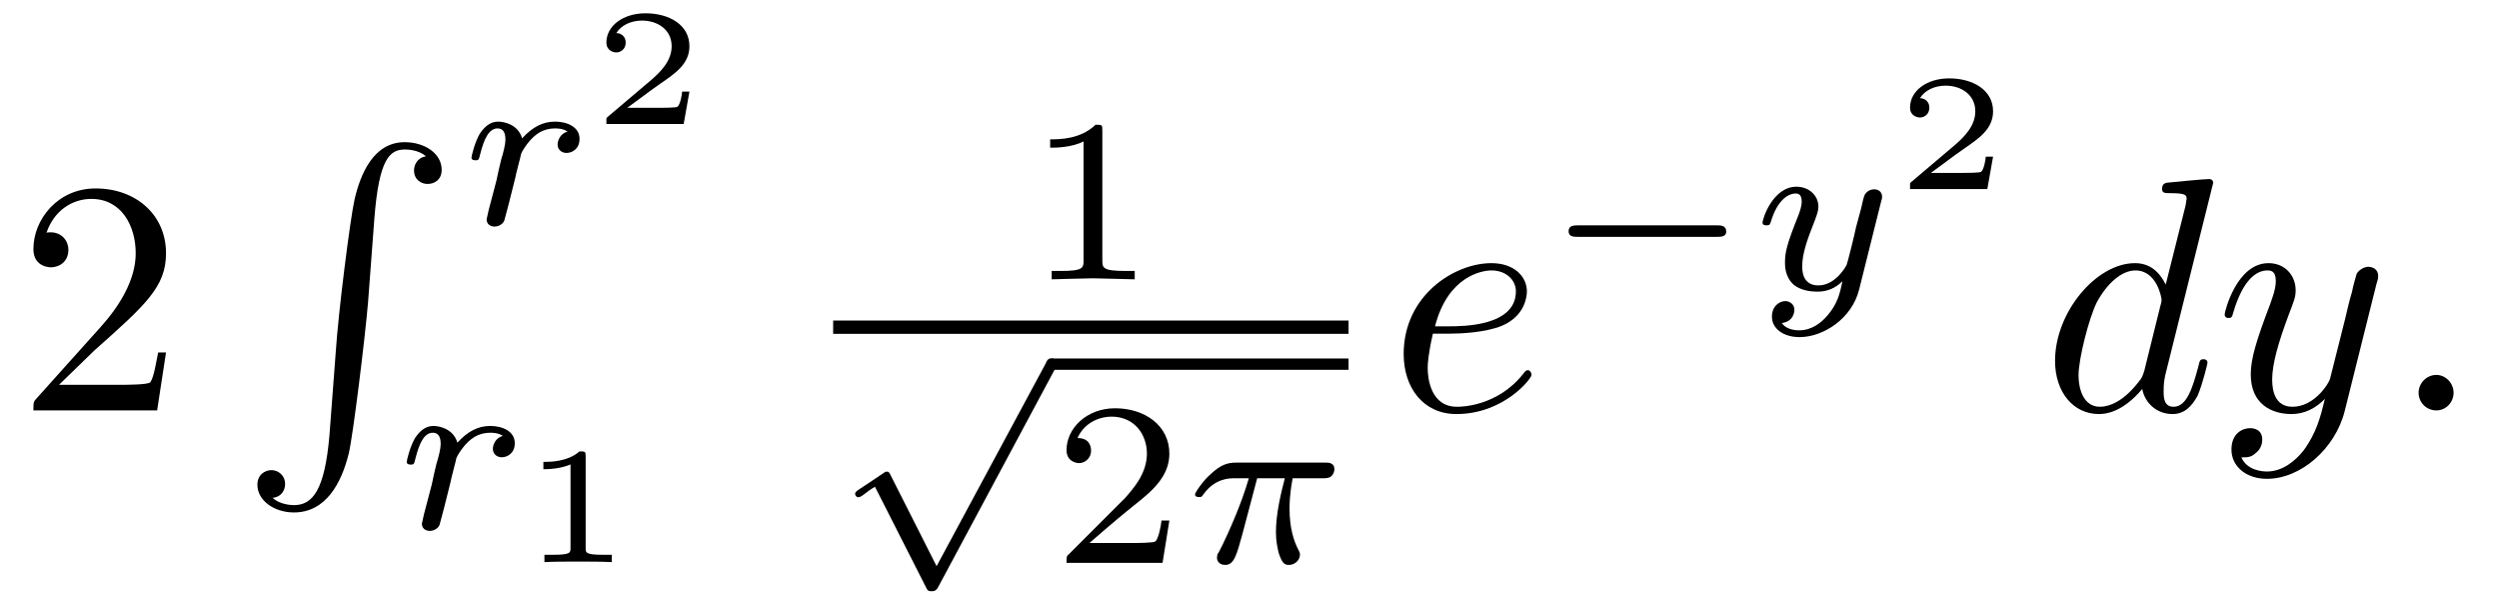
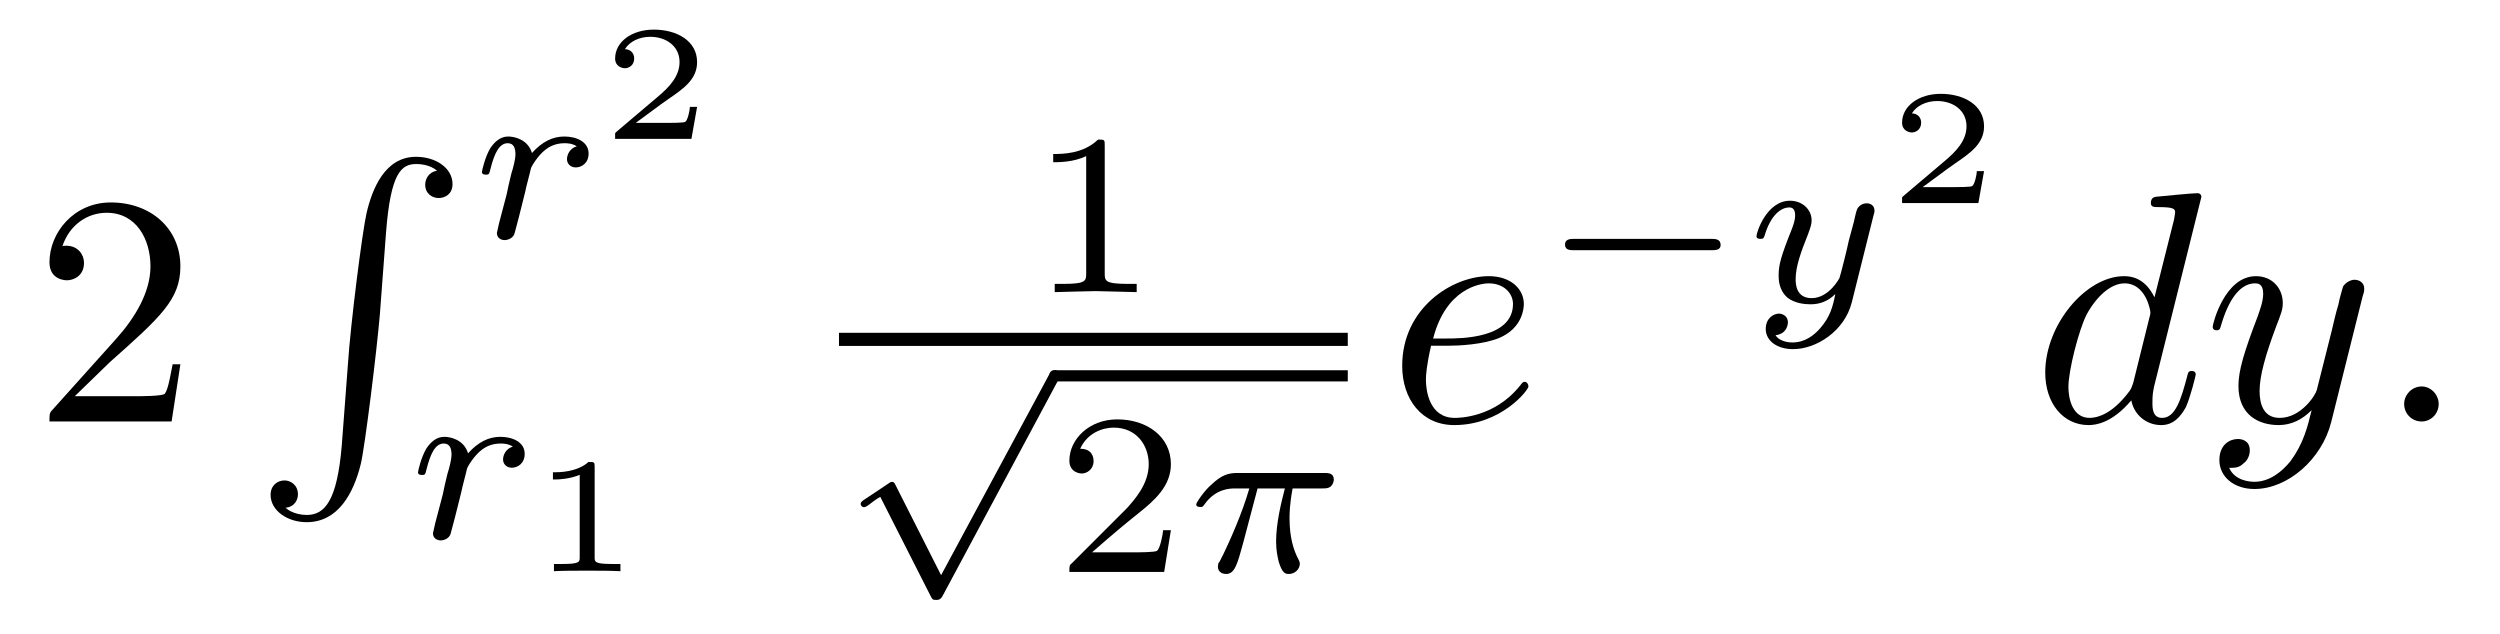
- <svg xmlns="http://www.w3.org/2000/svg" xmlns:xlink="http://www.w3.org/1999/xlink" viewBox="0 0 74.797 18.199" version="1.2">
+ <svg xmlns="http://www.w3.org/2000/svg" xmlns:xlink="http://www.w3.org/1999/xlink" viewBox="0 0 75.797 19.199" version="1.2">
  <defs>
    <g>
      <symbol overflow="visible" id="glyph0-0">
        <path style="stroke:none;" d="" />
      </symbol>
      <symbol overflow="visible" id="glyph0-1">
        <path style="stroke:none;" d="M 1.266 -0.766 L 2.328 -1.797 C 3.875 -3.172 4.469 -3.703 4.469 -4.703 C 4.469 -5.844 3.578 -6.641 2.359 -6.641 C 1.234 -6.641 0.5 -5.719 0.5 -4.828 C 0.5 -4.281 1 -4.281 1.031 -4.281 C 1.203 -4.281 1.547 -4.391 1.547 -4.812 C 1.547 -5.062 1.359 -5.328 1.016 -5.328 C 0.938 -5.328 0.922 -5.328 0.891 -5.312 C 1.109 -5.969 1.656 -6.328 2.234 -6.328 C 3.141 -6.328 3.562 -5.516 3.562 -4.703 C 3.562 -3.906 3.078 -3.125 2.516 -2.5 L 0.609 -0.375 C 0.5 -0.266 0.5 -0.234 0.5 0 L 4.203 0 L 4.469 -1.734 L 4.234 -1.734 C 4.172 -1.438 4.109 -1 4 -0.844 C 3.938 -0.766 3.281 -0.766 3.062 -0.766 Z M 1.266 -0.766 " />
      </symbol>
      <symbol overflow="visible" id="glyph1-0">
        <path style="stroke:none;" d="" />
      </symbol>
      <symbol overflow="visible" id="glyph1-1">
        <path style="stroke:none;" d="M 2.719 8.766 C 2.578 10.406 2.219 10.859 1.656 10.859 C 1.531 10.859 1.219 10.828 1.016 10.641 C 1.312 10.609 1.391 10.375 1.391 10.234 C 1.391 9.953 1.172 9.812 0.984 9.812 C 0.781 9.812 0.562 9.953 0.562 10.25 C 0.562 10.719 1.062 11.078 1.656 11.078 C 2.609 11.078 3.078 10.203 3.297 9.312 C 3.422 8.797 3.781 5.891 3.875 4.781 L 4.062 2.297 C 4.203 0.469 4.531 0.219 4.984 0.219 C 5.078 0.219 5.391 0.234 5.609 0.422 C 5.328 0.469 5.25 0.703 5.25 0.844 C 5.25 1.125 5.469 1.25 5.656 1.25 C 5.859 1.25 6.078 1.125 6.078 0.828 C 6.078 0.344 5.578 0 4.969 0 C 4.031 0 3.641 0.969 3.469 1.719 C 3.344 2.266 2.984 5.078 2.906 6.297 Z M 2.719 8.766 " />
      </symbol>
      <symbol overflow="visible" id="glyph2-0">
        <path style="stroke:none;" d="" />
      </symbol>
      <symbol overflow="visible" id="glyph2-1">
        <path style="stroke:none;" d="M 1.641 -1.406 C 1.641 -1.453 1.812 -2.078 1.812 -2.109 C 1.828 -2.172 2.031 -2.516 2.266 -2.688 C 2.328 -2.734 2.516 -2.875 2.828 -2.875 C 2.891 -2.875 3.062 -2.875 3.203 -2.781 C 2.984 -2.719 2.906 -2.516 2.906 -2.391 C 2.906 -2.25 3.016 -2.141 3.172 -2.141 C 3.344 -2.141 3.562 -2.266 3.562 -2.562 C 3.562 -2.922 3.188 -3.078 2.828 -3.078 C 2.469 -3.078 2.156 -2.922 1.844 -2.578 C 1.719 -3 1.297 -3.078 1.125 -3.078 C 0.875 -3.078 0.703 -2.906 0.578 -2.719 C 0.422 -2.453 0.328 -2.047 0.328 -2 C 0.328 -1.922 0.422 -1.922 0.453 -1.922 C 0.547 -1.922 0.547 -1.938 0.594 -2.125 C 0.703 -2.547 0.844 -2.875 1.109 -2.875 C 1.297 -2.875 1.344 -2.719 1.344 -2.531 C 1.344 -2.406 1.281 -2.141 1.219 -1.953 C 1.172 -1.766 1.109 -1.484 1.078 -1.328 L 0.844 -0.438 C 0.828 -0.344 0.781 -0.172 0.781 -0.156 C 0.781 0 0.906 0.062 1.016 0.062 C 1.125 0.062 1.266 0 1.312 -0.125 C 1.328 -0.172 1.406 -0.484 1.453 -0.656 Z M 1.641 -1.406 " />
      </symbol>
      <symbol overflow="visible" id="glyph2-2">
        <path style="stroke:none;" d="M 2.172 -2.531 L 3 -2.531 C 2.891 -2.109 2.734 -1.484 2.734 -0.922 C 2.734 -0.641 2.781 -0.453 2.812 -0.312 C 2.922 0.047 3.016 0.062 3.125 0.062 C 3.297 0.062 3.453 -0.078 3.453 -0.25 C 3.453 -0.297 3.438 -0.328 3.406 -0.391 C 3.266 -0.656 3.141 -1.047 3.141 -1.625 C 3.141 -1.75 3.141 -2.031 3.234 -2.531 L 4.109 -2.531 C 4.234 -2.531 4.297 -2.531 4.375 -2.578 C 4.469 -2.656 4.484 -2.766 4.484 -2.797 C 4.484 -3 4.312 -3 4.188 -3 L 1.562 -3 C 1.281 -3 1.078 -2.938 0.766 -2.641 C 0.578 -2.484 0.312 -2.109 0.312 -2.047 C 0.312 -1.969 0.406 -1.969 0.438 -1.969 C 0.516 -1.969 0.516 -1.984 0.562 -2.047 C 0.906 -2.531 1.344 -2.531 1.5 -2.531 L 1.922 -2.531 C 1.703 -1.766 1.328 -0.938 1.125 -0.516 C 1.078 -0.438 1.016 -0.281 0.984 -0.266 C 0.984 -0.234 0.969 -0.203 0.969 -0.156 C 0.969 -0.047 1.047 0.062 1.219 0.062 C 1.484 0.062 1.562 -0.25 1.734 -0.875 Z M 2.172 -2.531 " />
      </symbol>
      <symbol overflow="visible" id="glyph2-3">
        <path style="stroke:none;" d="M 3.875 -2.625 C 3.906 -2.719 3.906 -2.734 3.906 -2.781 C 3.906 -2.922 3.797 -3 3.672 -3 C 3.594 -3 3.469 -2.969 3.391 -2.844 C 3.359 -2.797 3.312 -2.578 3.281 -2.438 L 3.125 -1.859 C 3.094 -1.688 2.875 -0.812 2.844 -0.734 C 2.844 -0.734 2.531 -0.125 2 -0.125 C 1.516 -0.125 1.516 -0.578 1.516 -0.703 C 1.516 -1.078 1.672 -1.516 1.891 -2.062 C 1.969 -2.281 2 -2.359 2 -2.484 C 2 -2.812 1.719 -3.078 1.344 -3.078 C 0.641 -3.078 0.328 -2.125 0.328 -2 C 0.328 -1.922 0.422 -1.922 0.453 -1.922 C 0.547 -1.922 0.547 -1.953 0.578 -2.031 C 0.75 -2.609 1.047 -2.875 1.328 -2.875 C 1.438 -2.875 1.5 -2.797 1.5 -2.641 C 1.5 -2.469 1.438 -2.328 1.406 -2.234 C 1.062 -1.375 1 -1.125 1 -0.812 C 1 -0.703 1 -0.375 1.266 -0.141 C 1.484 0.031 1.781 0.062 1.969 0.062 C 2.25 0.062 2.5 -0.031 2.719 -0.25 C 2.641 0.141 2.562 0.438 2.266 0.781 C 2.078 1 1.797 1.219 1.422 1.219 C 1.375 1.219 1.047 1.219 0.906 1 C 1.281 0.953 1.281 0.625 1.281 0.609 C 1.281 0.391 1.078 0.344 1.016 0.344 C 0.844 0.344 0.609 0.484 0.609 0.812 C 0.609 1.156 0.938 1.422 1.438 1.422 C 2.141 1.422 3 0.875 3.219 0 Z M 3.875 -2.625 " />
      </symbol>
      <symbol overflow="visible" id="glyph3-0">
        <path style="stroke:none;" d="" />
      </symbol>
      <symbol overflow="visible" id="glyph3-1">
        <path style="stroke:none;" d="M 2.938 -0.969 L 2.719 -0.969 C 2.719 -0.875 2.656 -0.562 2.578 -0.516 C 2.547 -0.484 2.125 -0.484 2.047 -0.484 L 1.078 -0.484 C 1.406 -0.719 1.766 -1 2.062 -1.203 C 2.516 -1.516 2.938 -1.797 2.938 -2.328 C 2.938 -2.969 2.328 -3.312 1.625 -3.312 C 0.953 -3.312 0.453 -2.938 0.453 -2.438 C 0.453 -2.188 0.672 -2.141 0.75 -2.141 C 0.875 -2.141 1.031 -2.234 1.031 -2.438 C 1.031 -2.609 0.906 -2.719 0.75 -2.719 C 0.891 -2.953 1.188 -3.094 1.516 -3.094 C 2 -3.094 2.406 -2.812 2.406 -2.328 C 2.406 -1.906 2.109 -1.578 1.734 -1.266 L 0.516 -0.234 C 0.469 -0.188 0.453 -0.188 0.453 -0.156 L 0.453 0 L 2.766 0 Z M 2.938 -0.969 " />
      </symbol>
      <symbol overflow="visible" id="glyph3-2">
        <path style="stroke:none;" d="M 1.984 -3.172 C 1.984 -3.312 1.969 -3.312 1.797 -3.312 C 1.453 -3 0.891 -3 0.797 -3 L 0.719 -3 L 0.719 -2.781 L 0.797 -2.781 C 0.906 -2.781 1.234 -2.797 1.531 -2.922 L 1.531 -0.422 C 1.531 -0.281 1.531 -0.219 1 -0.219 L 0.75 -0.219 L 0.75 0 C 1.016 -0.016 1.469 -0.016 1.75 -0.016 C 2.047 -0.016 2.484 -0.016 2.766 0 L 2.766 -0.219 L 2.516 -0.219 C 1.984 -0.219 1.984 -0.281 1.984 -0.422 Z M 1.984 -3.172 " />
      </symbol>
      <symbol overflow="visible" id="glyph4-0">
        <path style="stroke:none;" d="" />
      </symbol>
      <symbol overflow="visible" id="glyph4-1">
        <path style="stroke:none;" d="M 2.328 -4.438 C 2.328 -4.625 2.328 -4.625 2.125 -4.625 C 1.672 -4.188 1.047 -4.188 0.766 -4.188 L 0.766 -3.938 C 0.922 -3.938 1.391 -3.938 1.766 -4.125 L 1.766 -0.578 C 1.766 -0.344 1.766 -0.25 1.078 -0.25 L 0.812 -0.25 L 0.812 0 C 0.938 0 1.797 -0.031 2.047 -0.031 C 2.266 -0.031 3.141 0 3.297 0 L 3.297 -0.25 L 3.031 -0.25 C 2.328 -0.25 2.328 -0.344 2.328 -0.578 Z M 2.328 -4.438 " />
      </symbol>
      <symbol overflow="visible" id="glyph4-2">
        <path style="stroke:none;" d="M 3.516 -1.266 L 3.281 -1.266 C 3.266 -1.109 3.188 -0.703 3.094 -0.641 C 3.047 -0.594 2.516 -0.594 2.406 -0.594 L 1.125 -0.594 C 1.859 -1.234 2.109 -1.438 2.516 -1.766 C 3.031 -2.172 3.516 -2.609 3.516 -3.266 C 3.516 -4.109 2.781 -4.625 1.891 -4.625 C 1.031 -4.625 0.438 -4.016 0.438 -3.375 C 0.438 -3.031 0.734 -2.984 0.812 -2.984 C 0.969 -2.984 1.172 -3.109 1.172 -3.359 C 1.172 -3.484 1.125 -3.734 0.766 -3.734 C 0.984 -4.219 1.453 -4.375 1.781 -4.375 C 2.484 -4.375 2.844 -3.828 2.844 -3.266 C 2.844 -2.656 2.406 -2.188 2.188 -1.938 L 0.516 -0.266 C 0.438 -0.203 0.438 -0.188 0.438 0 L 3.312 0 Z M 3.516 -1.266 " />
      </symbol>
      <symbol overflow="visible" id="glyph5-0">
        <path style="stroke:none;" d="" />
      </symbol>
      <symbol overflow="visible" id="glyph5-1">
        <path style="stroke:none;" d="M 3.094 5.875 L 1.719 3.156 C 1.688 3.094 1.672 3.047 1.609 3.047 C 1.578 3.047 1.562 3.047 1.5 3.094 L 0.75 3.594 C 0.656 3.656 0.656 3.688 0.656 3.719 C 0.656 3.75 0.688 3.812 0.75 3.812 C 0.781 3.812 0.797 3.812 0.891 3.75 C 0.969 3.688 1.156 3.547 1.25 3.5 L 2.781 6.516 C 2.828 6.609 2.844 6.625 2.938 6.625 C 3 6.625 3.078 6.625 3.141 6.5 L 6.641 -0.031 C 6.703 -0.125 6.703 -0.125 6.703 -0.172 C 6.703 -0.281 6.609 -0.344 6.531 -0.344 C 6.438 -0.344 6.391 -0.281 6.359 -0.188 Z M 3.094 5.875 " />
      </symbol>
      <symbol overflow="visible" id="glyph5-2">
        <path style="stroke:none;" d="M 5.188 -1.578 C 5.297 -1.578 5.469 -1.578 5.469 -1.734 C 5.469 -1.922 5.297 -1.922 5.188 -1.922 L 1.031 -1.922 C 0.922 -1.922 0.75 -1.922 0.75 -1.75 C 0.75 -1.578 0.906 -1.578 1.031 -1.578 Z M 5.188 -1.578 " />
      </symbol>
      <symbol overflow="visible" id="glyph6-0">
        <path style="stroke:none;" d="" />
      </symbol>
      <symbol overflow="visible" id="glyph6-1">
        <path style="stroke:none;" d="M 1.859 -2.297 C 2.156 -2.297 2.891 -2.328 3.391 -2.531 C 4.094 -2.828 4.141 -3.422 4.141 -3.562 C 4.141 -4 3.766 -4.406 3.078 -4.406 C 1.969 -4.406 0.453 -3.438 0.453 -1.688 C 0.453 -0.672 1.047 0.109 2.031 0.109 C 3.453 0.109 4.281 -0.953 4.281 -1.062 C 4.281 -1.125 4.234 -1.203 4.172 -1.203 C 4.109 -1.203 4.094 -1.172 4.031 -1.094 C 3.25 -0.109 2.156 -0.109 2.047 -0.109 C 1.266 -0.109 1.172 -0.953 1.172 -1.266 C 1.172 -1.391 1.188 -1.688 1.328 -2.297 Z M 1.391 -2.516 C 1.781 -4.031 2.812 -4.188 3.078 -4.188 C 3.531 -4.188 3.812 -3.891 3.812 -3.562 C 3.812 -2.516 2.219 -2.516 1.797 -2.516 Z M 1.391 -2.516 " />
      </symbol>
      <symbol overflow="visible" id="glyph6-2">
        <path style="stroke:none;" d="M 5.141 -6.812 C 5.141 -6.812 5.141 -6.922 5.016 -6.922 C 4.859 -6.922 3.922 -6.828 3.75 -6.812 C 3.672 -6.797 3.609 -6.75 3.609 -6.625 C 3.609 -6.5 3.703 -6.5 3.844 -6.5 C 4.328 -6.5 4.344 -6.438 4.344 -6.328 L 4.312 -6.125 L 3.719 -3.766 C 3.531 -4.141 3.25 -4.406 2.797 -4.406 C 1.641 -4.406 0.406 -2.938 0.406 -1.484 C 0.406 -0.547 0.953 0.109 1.719 0.109 C 1.922 0.109 2.422 0.062 3.016 -0.641 C 3.094 -0.219 3.453 0.109 3.922 0.109 C 4.281 0.109 4.5 -0.125 4.672 -0.438 C 4.828 -0.797 4.969 -1.406 4.969 -1.422 C 4.969 -1.531 4.875 -1.531 4.844 -1.531 C 4.75 -1.531 4.734 -1.484 4.703 -1.344 C 4.531 -0.703 4.359 -0.109 3.953 -0.109 C 3.672 -0.109 3.656 -0.375 3.656 -0.562 C 3.656 -0.812 3.672 -0.875 3.703 -1.047 Z M 3.078 -1.188 C 3.016 -1 3.016 -0.984 2.875 -0.812 C 2.438 -0.266 2.031 -0.109 1.75 -0.109 C 1.25 -0.109 1.109 -0.656 1.109 -1.047 C 1.109 -1.547 1.422 -2.766 1.656 -3.234 C 1.969 -3.812 2.406 -4.188 2.812 -4.188 C 3.453 -4.188 3.594 -3.375 3.594 -3.312 C 3.594 -3.25 3.578 -3.188 3.562 -3.141 Z M 3.078 -1.188 " />
      </symbol>
      <symbol overflow="visible" id="glyph6-3">
        <path style="stroke:none;" d="M 4.844 -3.797 C 4.891 -3.938 4.891 -3.953 4.891 -4.031 C 4.891 -4.203 4.75 -4.297 4.594 -4.297 C 4.5 -4.297 4.344 -4.234 4.25 -4.094 C 4.234 -4.031 4.141 -3.734 4.109 -3.547 C 4.031 -3.297 3.969 -3.016 3.906 -2.75 L 3.453 -0.953 C 3.422 -0.812 2.984 -0.109 2.328 -0.109 C 1.828 -0.109 1.719 -0.547 1.719 -0.922 C 1.719 -1.375 1.891 -2 2.219 -2.875 C 2.375 -3.281 2.422 -3.391 2.422 -3.594 C 2.422 -4.031 2.109 -4.406 1.609 -4.406 C 0.656 -4.406 0.297 -2.953 0.297 -2.875 C 0.297 -2.766 0.391 -2.766 0.406 -2.766 C 0.516 -2.766 0.516 -2.797 0.562 -2.953 C 0.844 -3.891 1.234 -4.188 1.578 -4.188 C 1.656 -4.188 1.828 -4.188 1.828 -3.875 C 1.828 -3.625 1.719 -3.359 1.656 -3.172 C 1.25 -2.109 1.078 -1.547 1.078 -1.078 C 1.078 -0.188 1.703 0.109 2.297 0.109 C 2.688 0.109 3.016 -0.062 3.297 -0.344 C 3.172 0.172 3.047 0.672 2.656 1.203 C 2.391 1.531 2.016 1.828 1.562 1.828 C 1.422 1.828 0.969 1.797 0.797 1.406 C 0.953 1.406 1.094 1.406 1.219 1.281 C 1.328 1.203 1.422 1.062 1.422 0.875 C 1.422 0.562 1.156 0.531 1.062 0.531 C 0.828 0.531 0.5 0.688 0.5 1.172 C 0.5 1.672 0.938 2.047 1.562 2.047 C 2.578 2.047 3.609 1.141 3.891 0.016 Z M 4.844 -3.797 " />
      </symbol>
      <symbol overflow="visible" id="glyph6-4">
        <path style="stroke:none;" d="M 1.906 -0.531 C 1.906 -0.812 1.672 -1.062 1.391 -1.062 C 1.094 -1.062 0.859 -0.812 0.859 -0.531 C 0.859 -0.234 1.094 0 1.391 0 C 1.672 0 1.906 -0.234 1.906 -0.531 Z M 1.906 -0.531 " />
      </symbol>
    </g>
  </defs>
  <g id="surface1">
    <g style="fill:rgb(0%,0%,0%);fill-opacity:1;">
-       <use xlink:href="#glyph0-1" x="0.5" y="12.279" />
+       <use xlink:href="#glyph0-1" x="1" y="12.779" />
    </g>
    <g style="fill:rgb(0%,0%,0%);fill-opacity:1;">
-       <use xlink:href="#glyph1-1" x="7.142" y="4.254" />
+       <use xlink:href="#glyph1-1" x="7.642" y="4.754" />
    </g>
    <g style="fill:rgb(0%,0%,0%);fill-opacity:1;">
-       <use xlink:href="#glyph2-1" x="13.784" y="6.717" />
+       <use xlink:href="#glyph2-1" x="14.284" y="7.217" />
    </g>
    <g style="fill:rgb(0%,0%,0%);fill-opacity:1;">
-       <use xlink:href="#glyph3-1" x="17.697" y="3.71" />
+       <use xlink:href="#glyph3-1" x="18.197" y="4.21" />
    </g>
    <g style="fill:rgb(0%,0%,0%);fill-opacity:1;">
-       <use xlink:href="#glyph2-1" x="11.846" y="15.822" />
+       <use xlink:href="#glyph2-1" x="12.346" y="16.322" />
    </g>
    <g style="fill:rgb(0%,0%,0%);fill-opacity:1;">
-       <use xlink:href="#glyph3-2" x="15.545" y="16.818" />
+       <use xlink:href="#glyph3-2" x="16.045" y="17.318" />
    </g>
    <g style="fill:rgb(0%,0%,0%);fill-opacity:1;">
-       <use xlink:href="#glyph4-1" x="30.666" y="8.357" />
+       <use xlink:href="#glyph4-1" x="31.166" y="8.857" />
    </g>
-     <path style="fill:none;stroke-width:0.398;stroke-linecap:butt;stroke-linejoin:miter;stroke:rgb(0%,0%,0%);stroke-opacity:1;stroke-miterlimit:10;" d="M -0.002 -0 L 15.424 -0 " transform="matrix(1,0,0,-1,24.939,9.789)" />
+     <path style="fill:none;stroke-width:0.398;stroke-linecap:butt;stroke-linejoin:miter;stroke:rgb(0%,0%,0%);stroke-opacity:1;stroke-miterlimit:10;" d="M -0.002 -0 L 15.424 -0 " transform="matrix(1,0,0,-1,25.439,10.289)" />
    <g style="fill:rgb(0%,0%,0%);fill-opacity:1;">
-       <use xlink:href="#glyph5-1" x="24.939" y="11.064" />
+       <use xlink:href="#glyph5-1" x="25.439" y="11.564" />
    </g>
-     <path style="fill:none;stroke-width:0.339;stroke-linecap:butt;stroke-linejoin:miter;stroke:rgb(0%,0%,0%);stroke-opacity:1;stroke-miterlimit:10;" d="M 0 -0.001 L 8.879 -0.001 " transform="matrix(1,0,0,-1,31.484,10.894)" />
+     <path style="fill:none;stroke-width:0.339;stroke-linecap:butt;stroke-linejoin:miter;stroke:rgb(0%,0%,0%);stroke-opacity:1;stroke-miterlimit:10;" d="M 0 0 L 8.879 0 " transform="matrix(1,0,0,-1,31.984,11.395)" />
    <g style="fill:rgb(0%,0%,0%);fill-opacity:1;">
-       <use xlink:href="#glyph4-2" x="31.484" y="16.84" />
+       <use xlink:href="#glyph4-2" x="31.984" y="17.34" />
    </g>
    <g style="fill:rgb(0%,0%,0%);fill-opacity:1;">
-       <use xlink:href="#glyph2-2" x="35.456" y="16.84" />
+       <use xlink:href="#glyph2-2" x="35.956" y="17.34" />
    </g>
    <g style="fill:rgb(0%,0%,0%);fill-opacity:1;">
-       <use xlink:href="#glyph6-1" x="41.56" y="12.279" />
+       <use xlink:href="#glyph6-1" x="42.06" y="12.779" />
    </g>
    <g style="fill:rgb(0%,0%,0%);fill-opacity:1;">
-       <use xlink:href="#glyph5-2" x="46.199" y="8.664" />
+       <use xlink:href="#glyph5-2" x="46.699" y="9.164" />
    </g>
    <g style="fill:rgb(0%,0%,0%);fill-opacity:1;">
-       <use xlink:href="#glyph2-3" x="52.426" y="8.664" />
+       <use xlink:href="#glyph2-3" x="52.926" y="9.164" />
    </g>
    <g style="fill:rgb(0%,0%,0%);fill-opacity:1;">
-       <use xlink:href="#glyph3-1" x="56.716" y="5.657" />
+       <use xlink:href="#glyph3-1" x="57.216" y="6.157" />
    </g>
    <g style="fill:rgb(0%,0%,0%);fill-opacity:1;">
-       <use xlink:href="#glyph6-2" x="61.103" y="12.279" />
-       <use xlink:href="#glyph6-3" x="66.289" y="12.279" />
+       <use xlink:href="#glyph6-2" x="61.603" y="12.779" />
+       <use xlink:href="#glyph6-3" x="66.789" y="12.779" />
    </g>
    <g style="fill:rgb(0%,0%,0%);fill-opacity:1;">
-       <use xlink:href="#glyph6-4" x="71.532" y="12.279" />
+       <use xlink:href="#glyph6-4" x="72.032" y="12.779" />
    </g>
  </g>
</svg>
